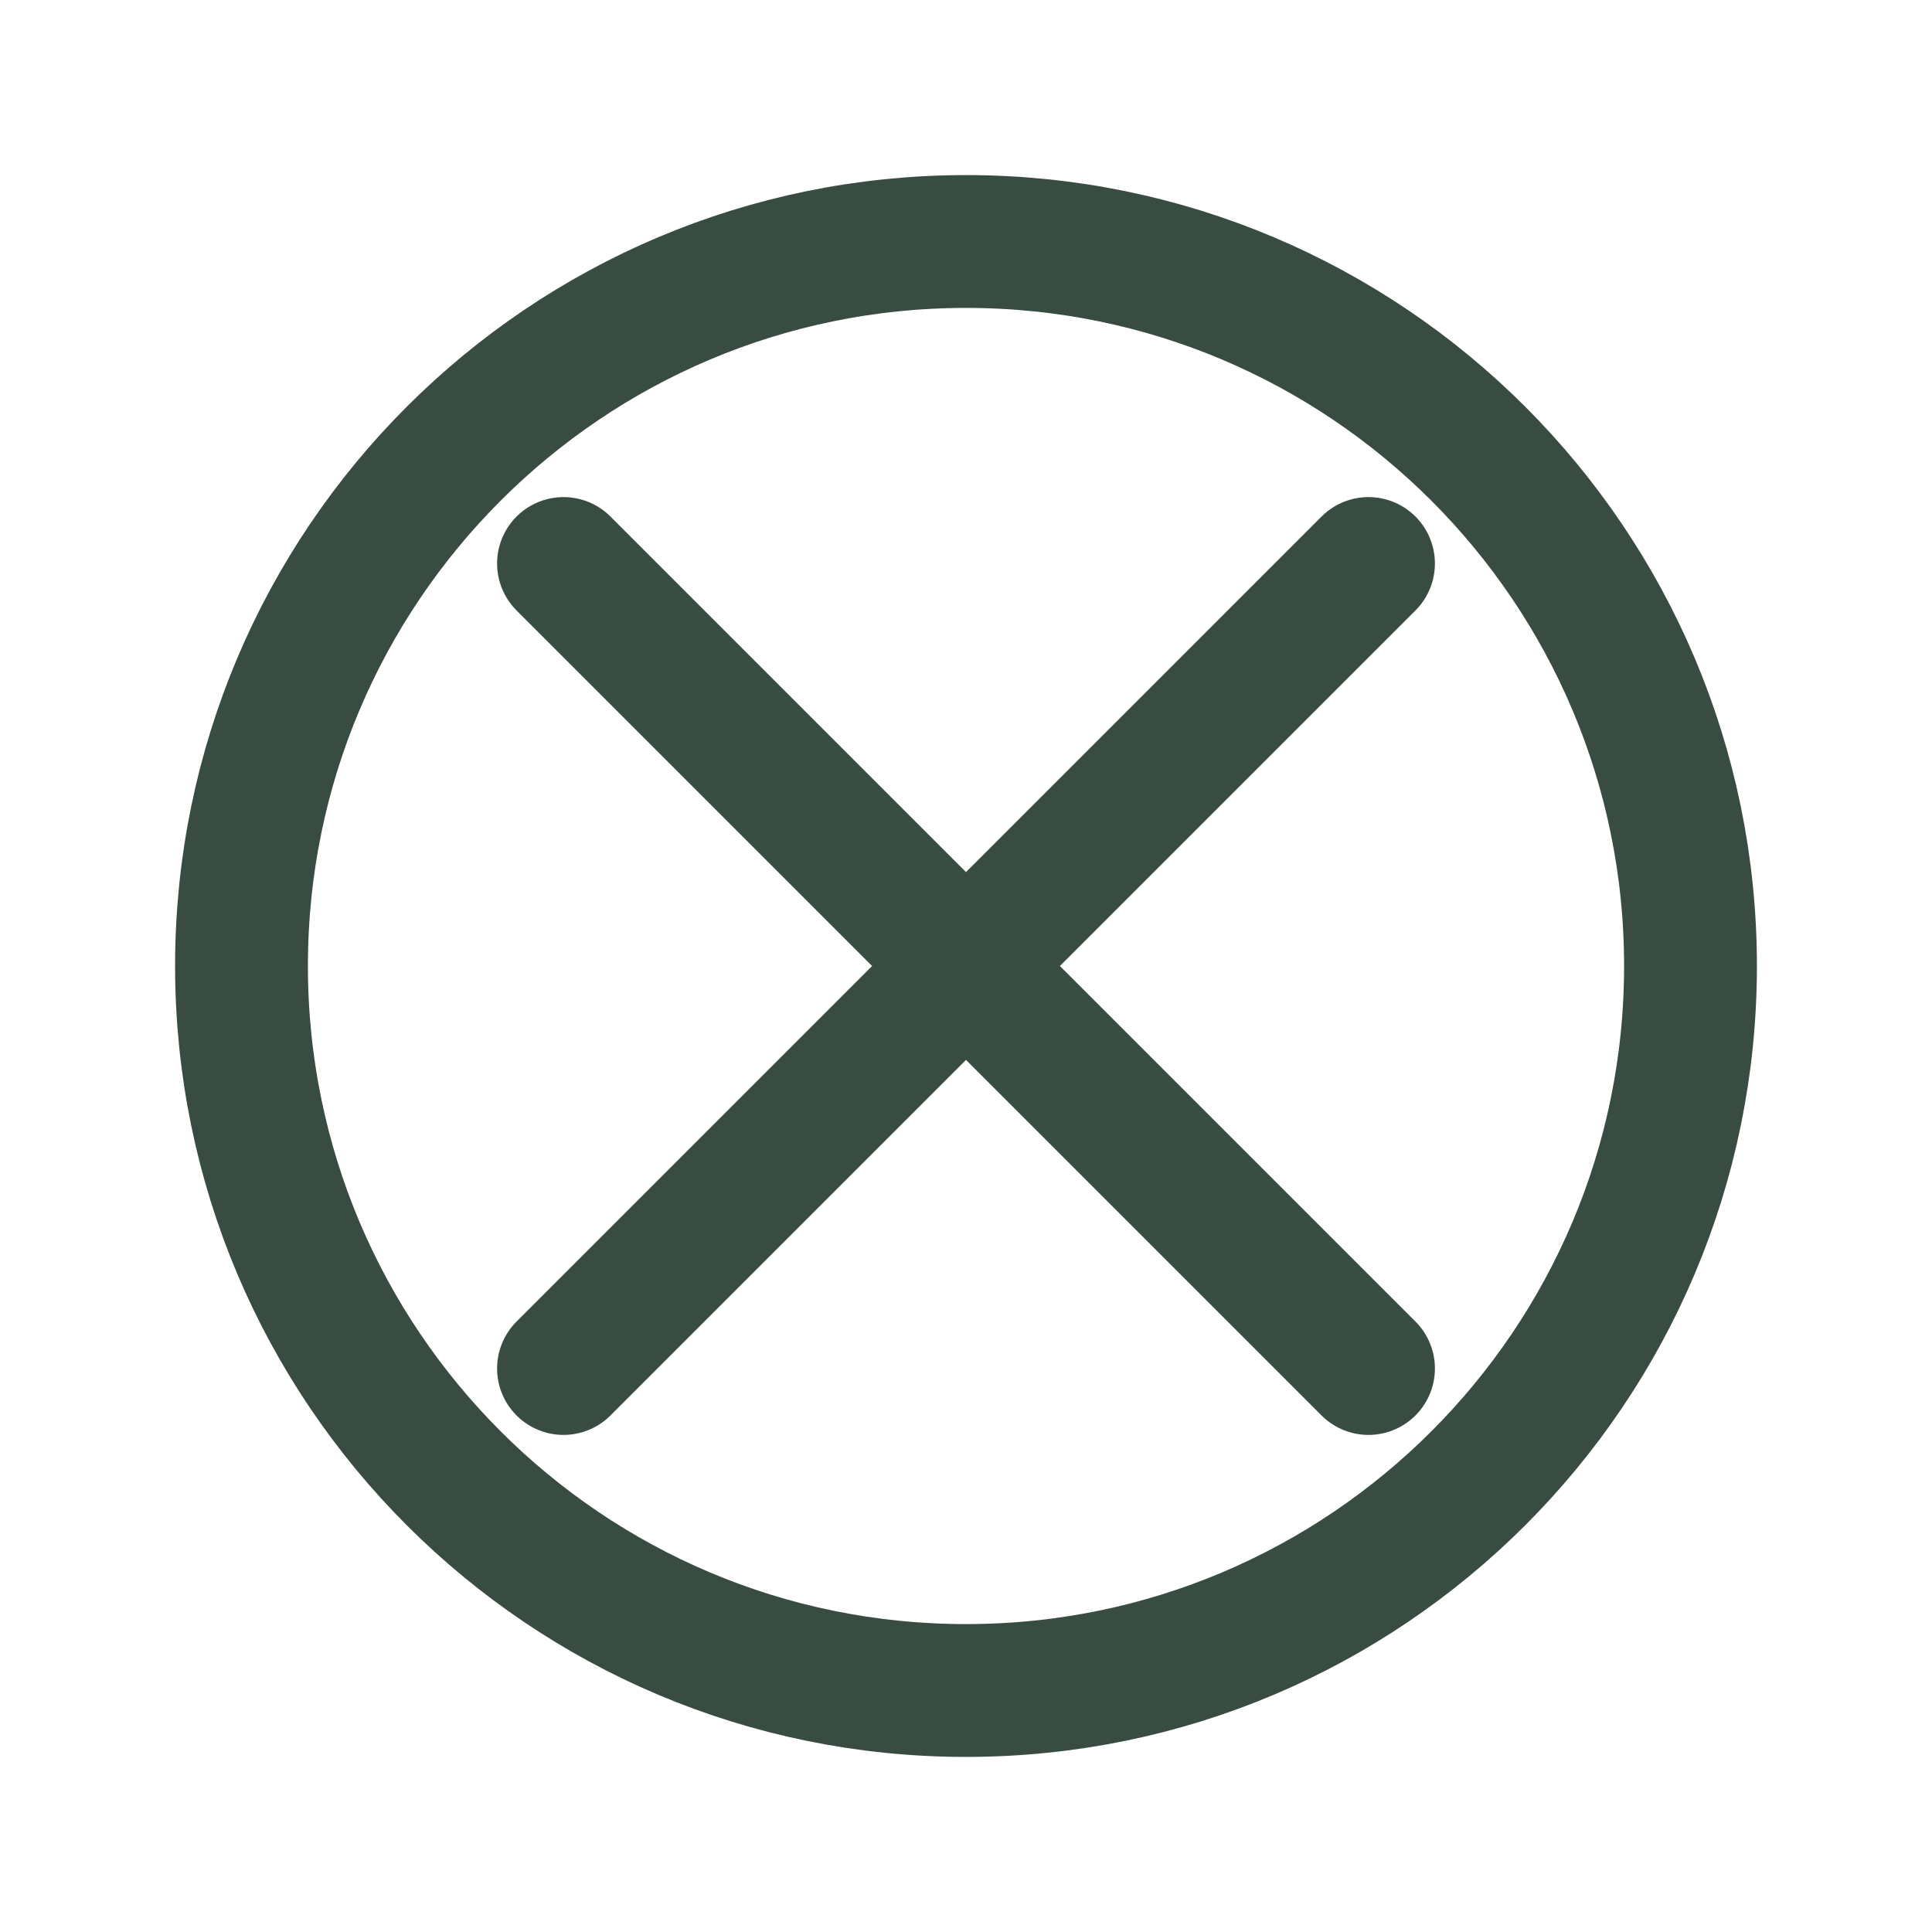
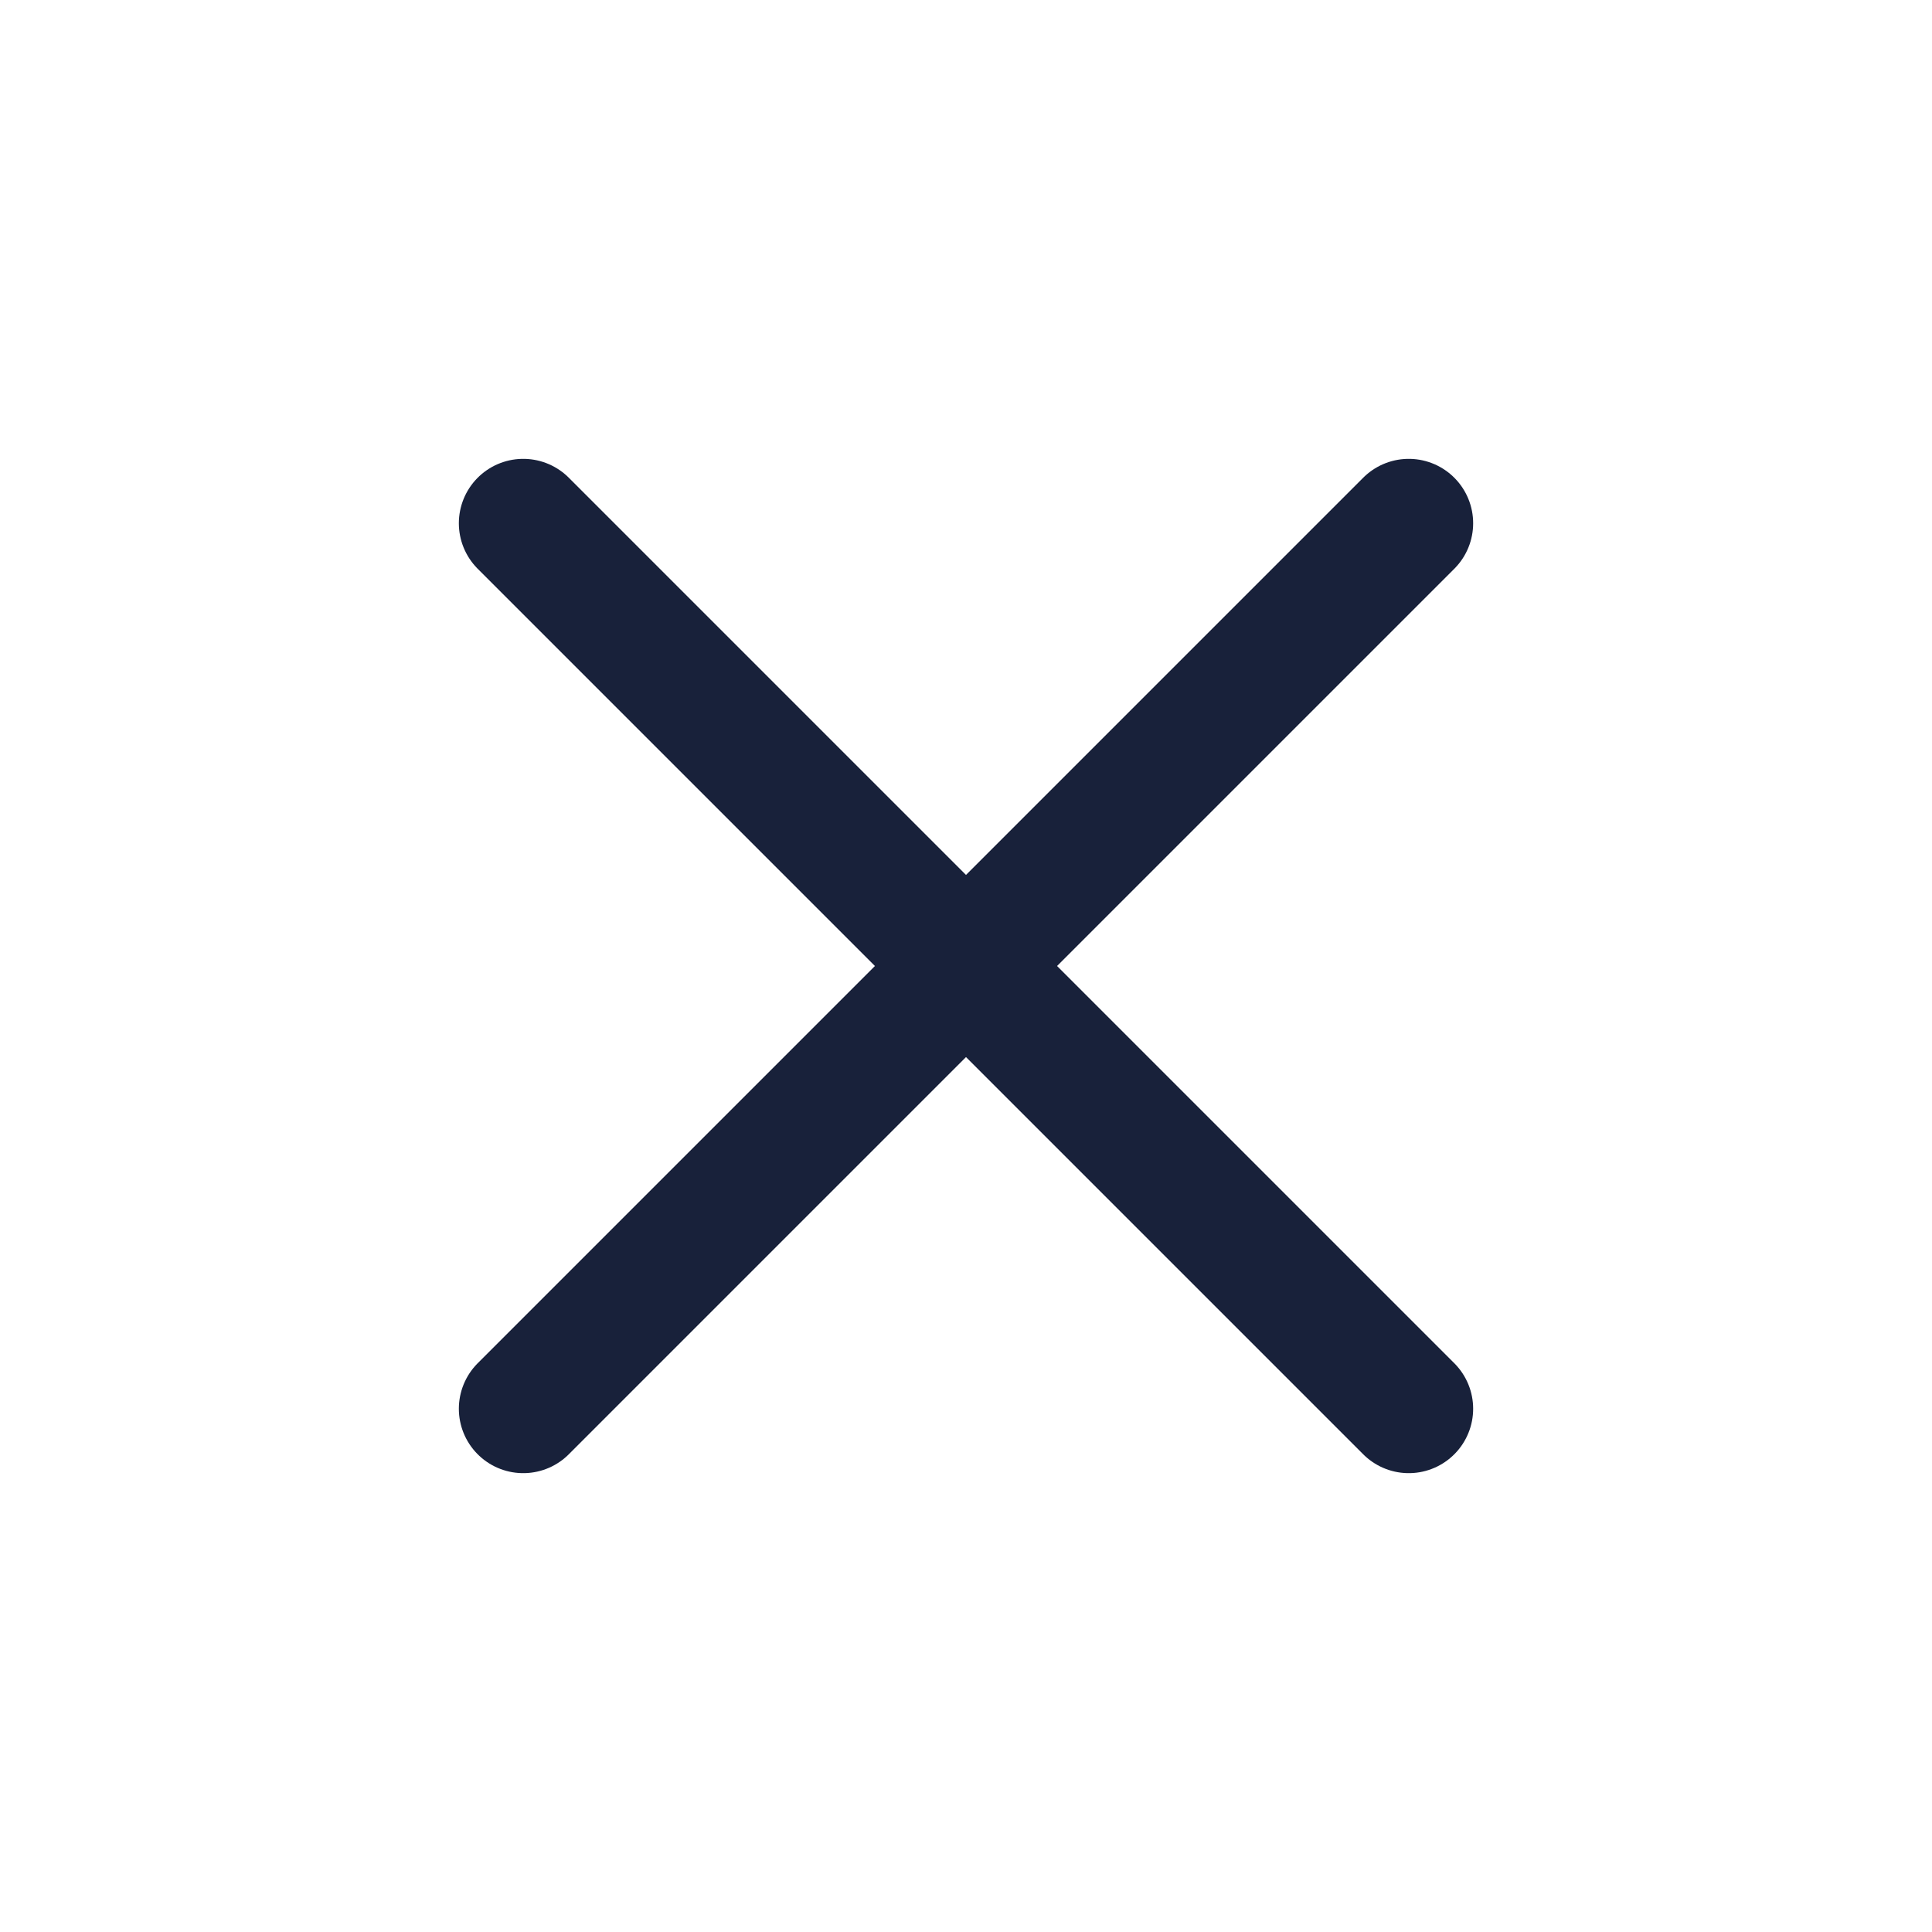
- <svg xmlns="http://www.w3.org/2000/svg" viewBox="0 0 24 24" fill="none" stroke="#384c42" stroke-width="1.65" stroke-linecap="round" stroke-linejoin="round">
-   <path d="m7 7 10 10M17 7 7 17" />
-   <circle cx="12" cy="12" r="9" />
+ <svg xmlns="http://www.w3.org/2000/svg" viewBox="0 0 24 24" fill="none" stroke="#18213A" stroke-width="1.6" stroke-linecap="round" stroke-linejoin="round">
+   <path d="M6.5 6.5l11 11M17.5 6.5l-11 11" />
</svg>
